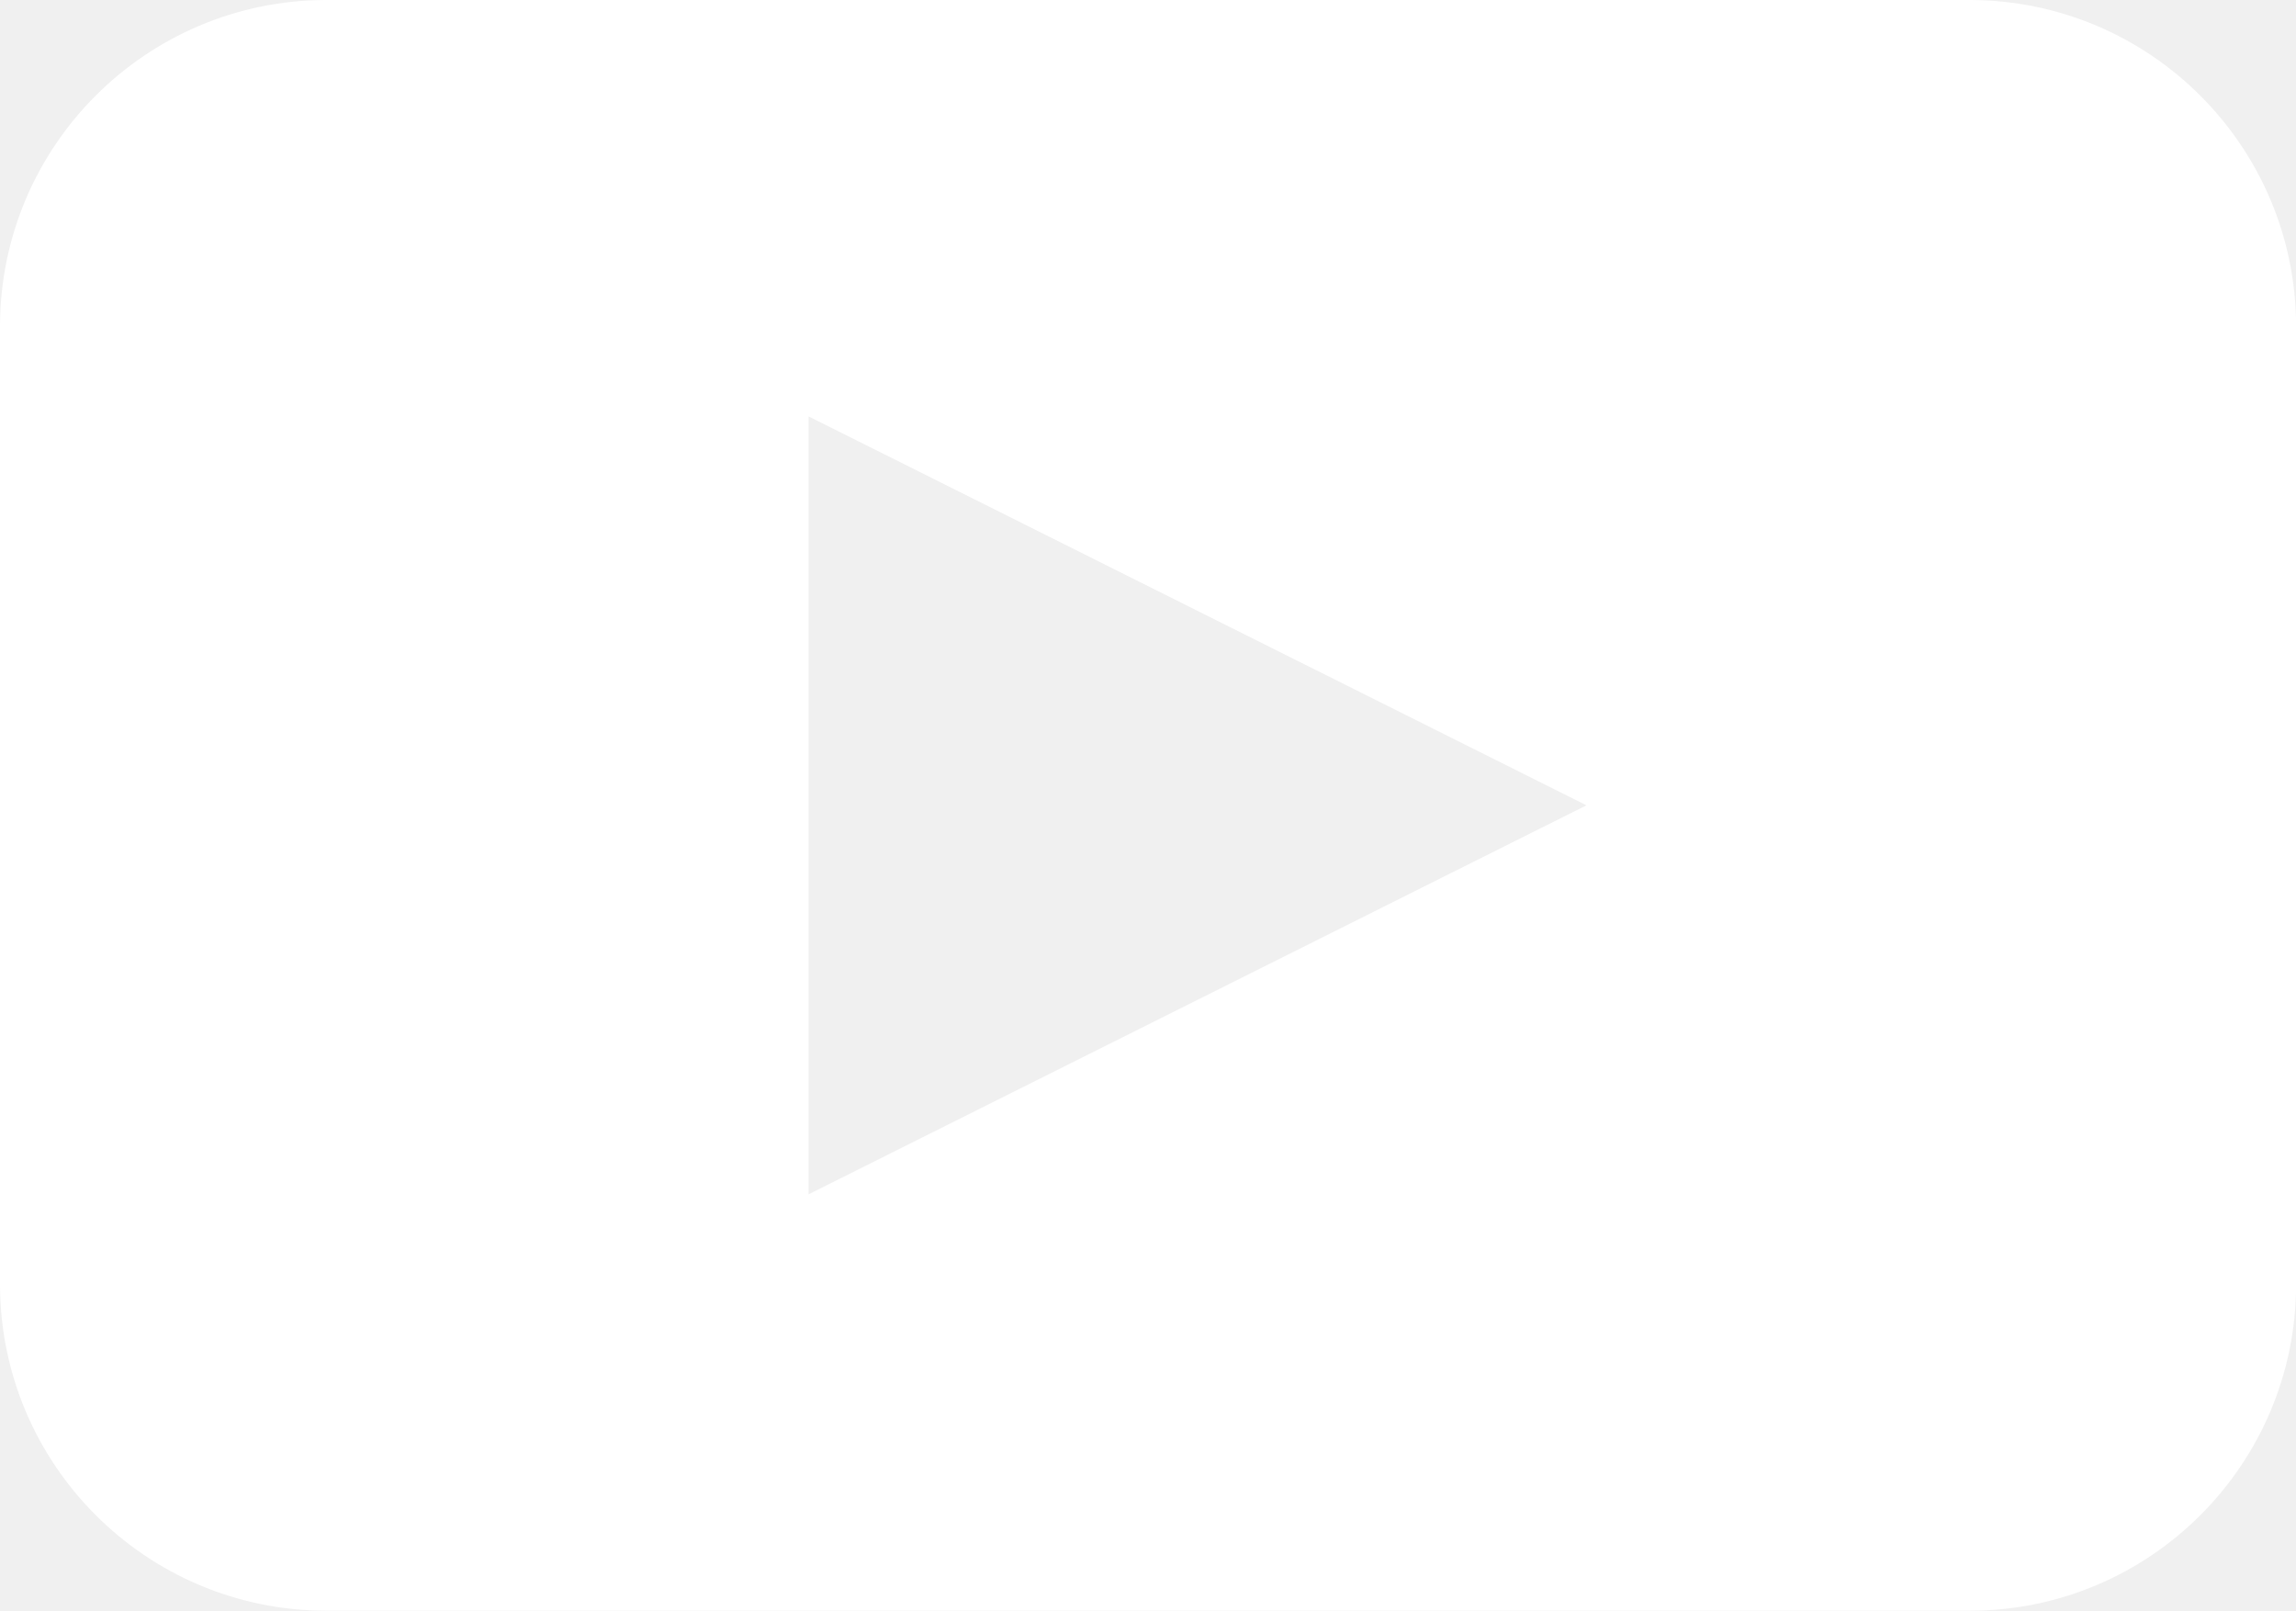
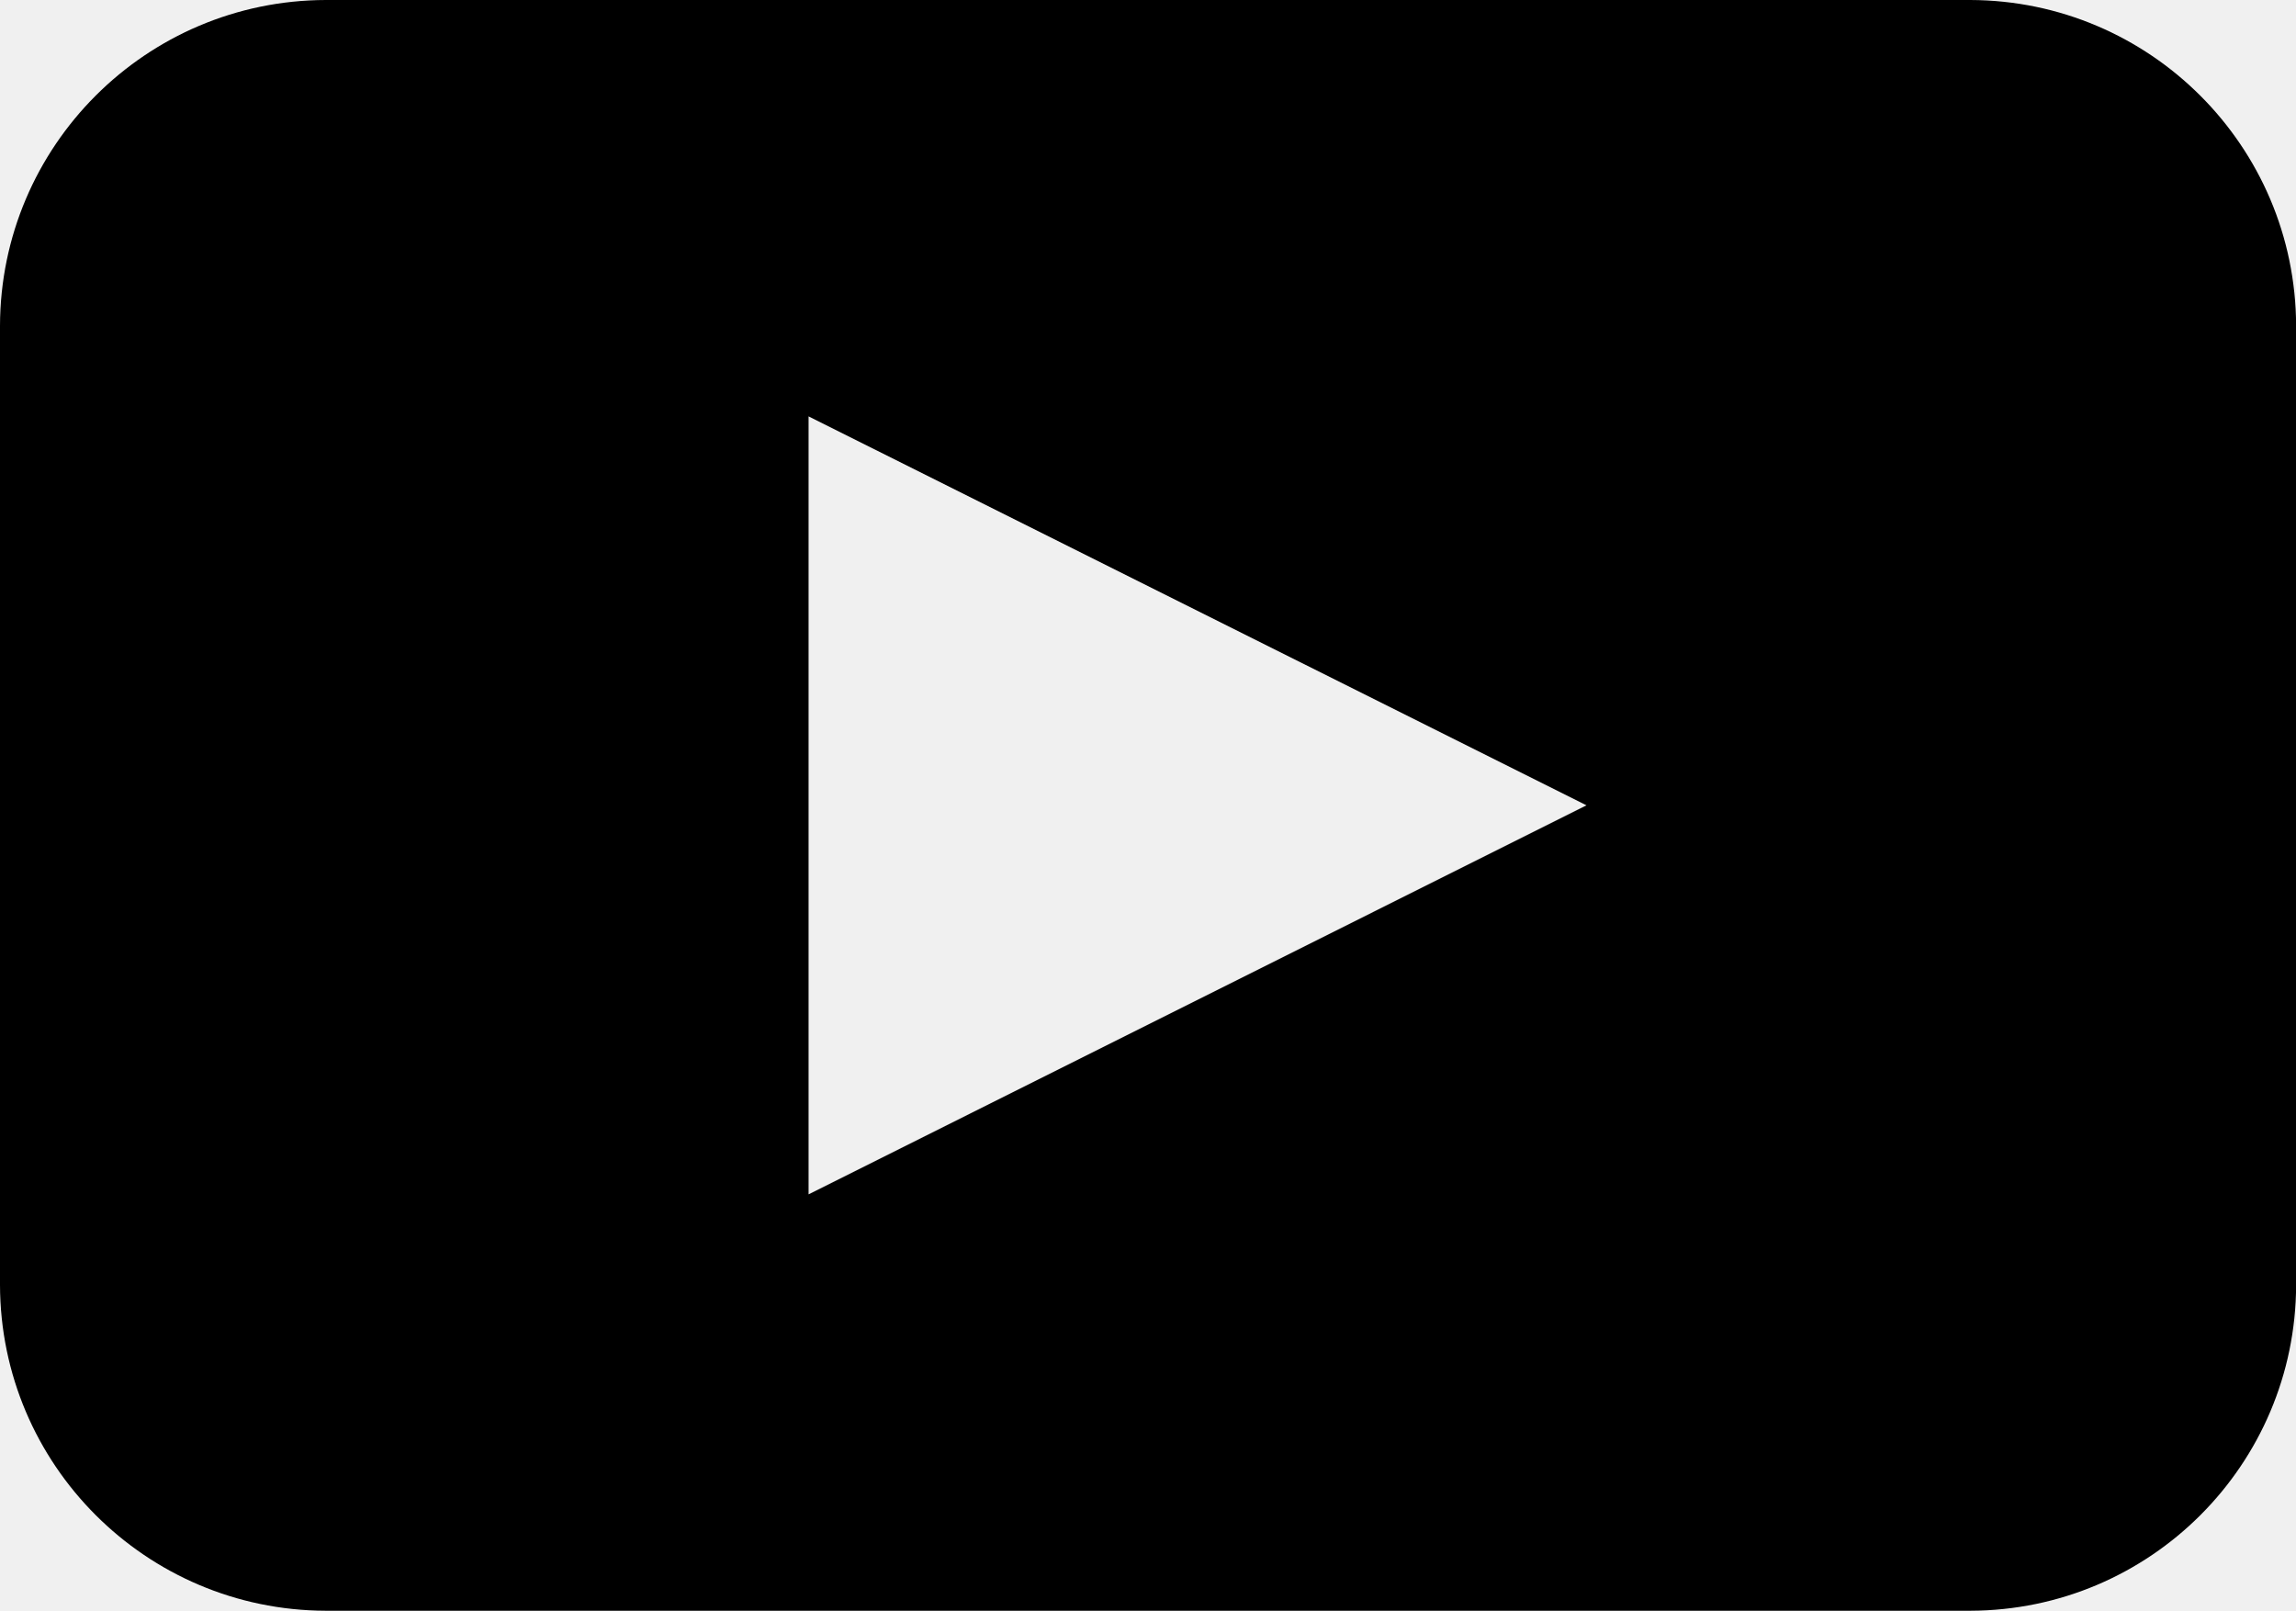
<svg xmlns="http://www.w3.org/2000/svg" version="1.0" width="19.979" height="14.015">
-   <path fill="#fff" d="M17.145 0H2.835A2.842 2.842 0 000 2.835v8.345a2.842 2.842 0 002.835 2.835h14.31a2.842 2.842 0 002.835-2.835V2.835A2.844 2.844 0 0017.145 0zM7.036 10.392V3.623l6.769 3.384-6.769 3.385z" />
+   <path d="M17.145 0H2.835A2.842 2.842 0 000 2.835v8.345a2.842 2.842 0 002.835 2.835h14.31a2.842 2.842 0 002.835-2.835V2.835A2.844 2.844 0 0017.145 0zM7.036 10.392V3.623l6.769 3.384-6.769 3.385z" />
</svg>
